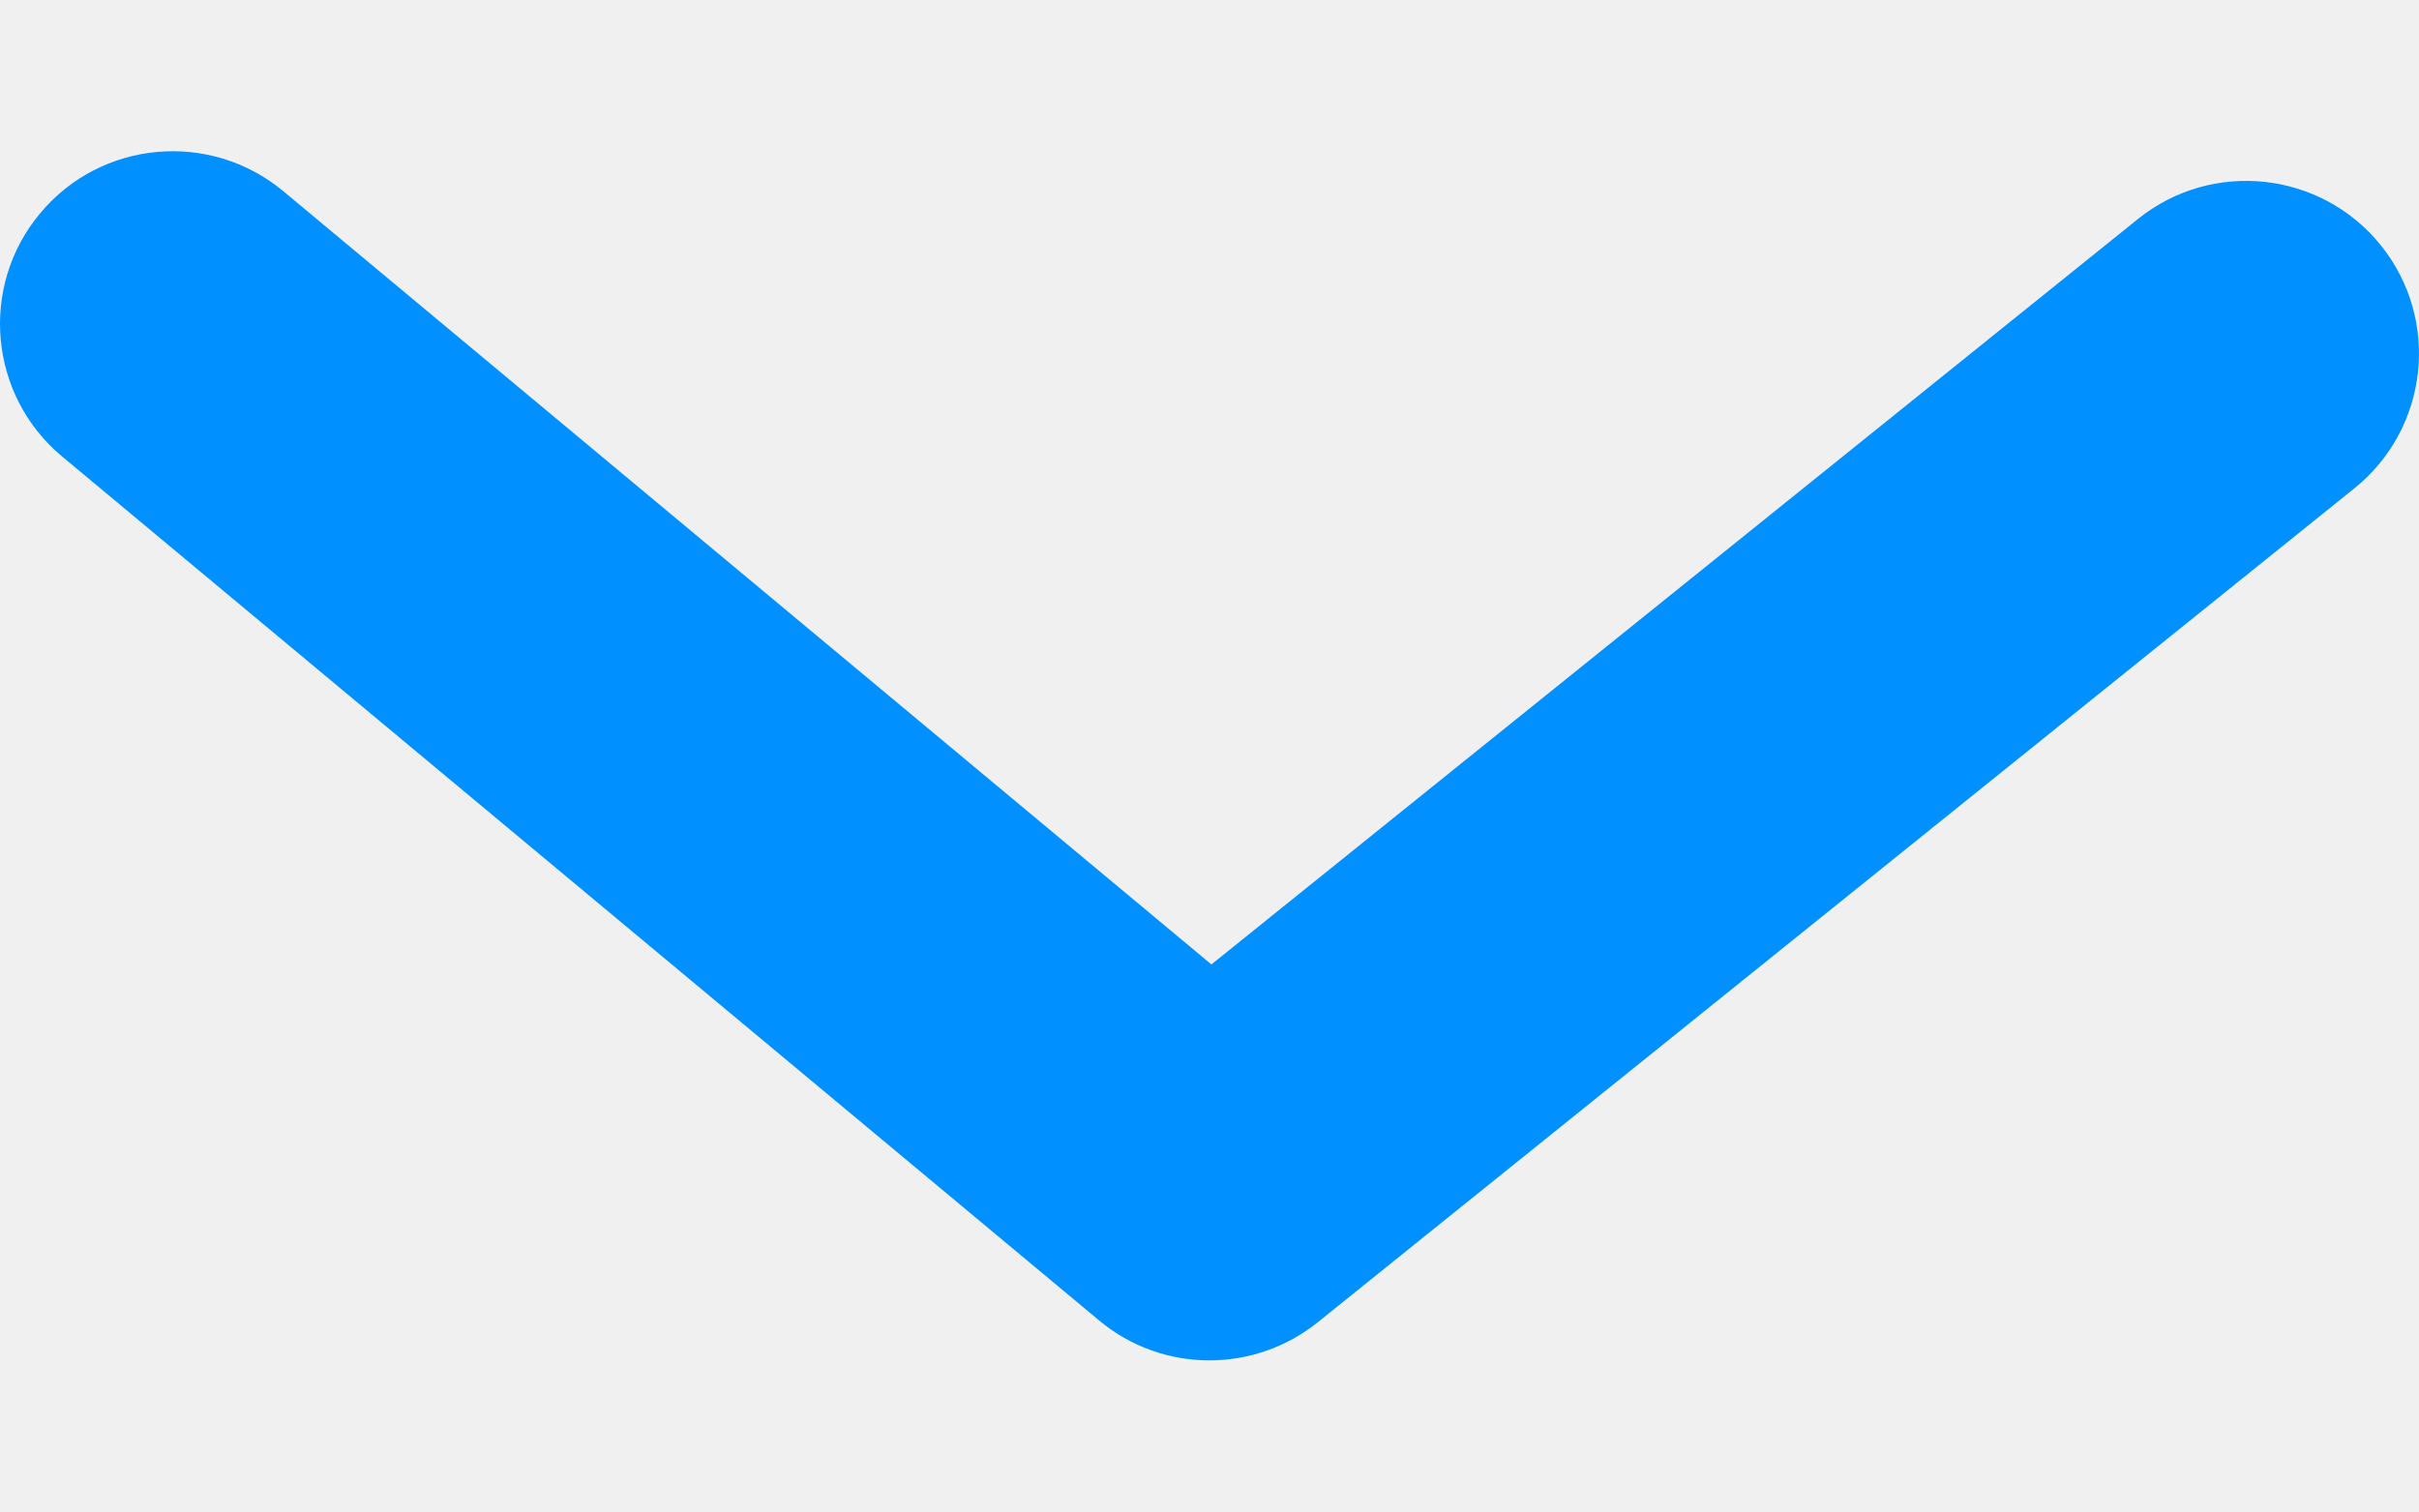
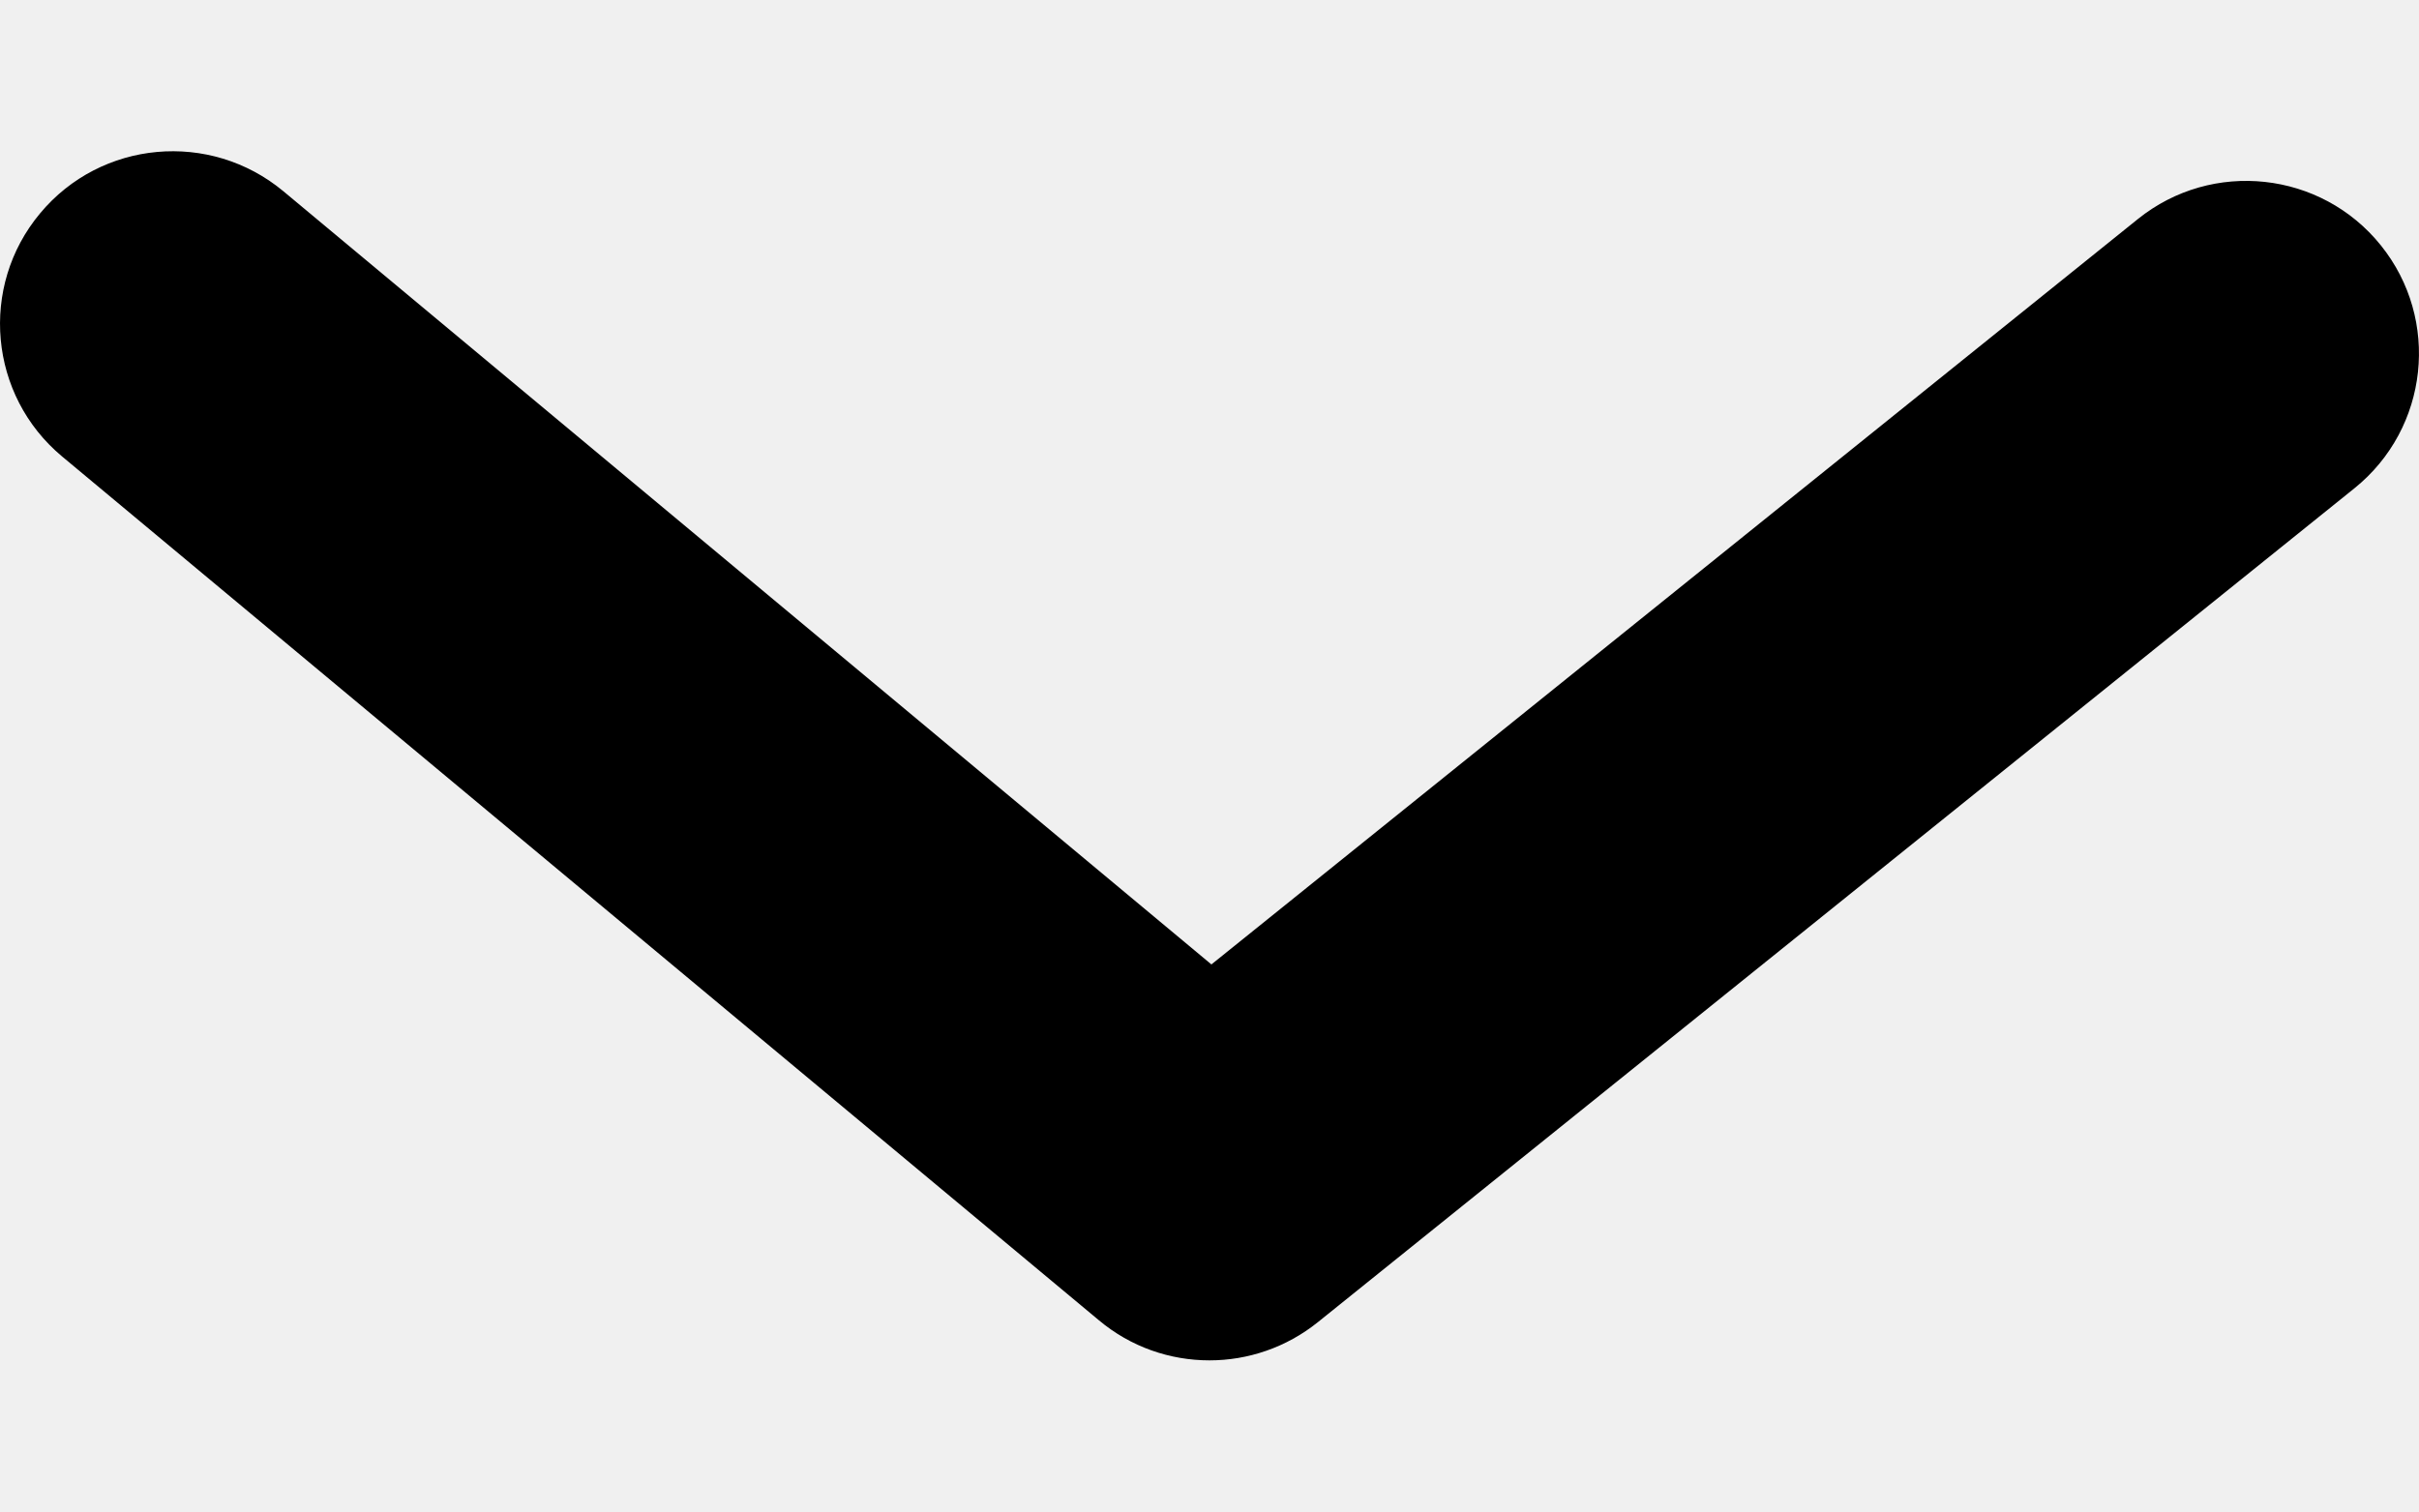
<svg xmlns="http://www.w3.org/2000/svg" xmlns:xlink="http://www.w3.org/1999/xlink" width="16px" height="10px" viewBox="0 0 14 7" version="1.1">
  <defs>
    <path d="M7,7 C6.772,7 6.545,6.923 6.36,6.768 L0.36,1.768 C-0.064,1.415 -0.122,0.784 0.232,0.36 C0.585,-0.064 1.215,-0.121 1.64,0.232 L7.011,4.708 L12.373,0.393 C12.803,0.047 13.433,0.115 13.779,0.545 C14.125,0.975 14.057,1.604 13.627,1.951 L7.627,6.779 C7.444,6.926 7.222,7 7,7" id="path-1" />
  </defs>
  <g id="Page-1" stroke="none" stroke-width="1" fill="none" fill-rule="evenodd">
    <g id="Style-guide-/-Icons-" transform="translate(-63, -272)">
      <g id="27)-Icon/arrow-ios-down" transform="translate(63, 272)">
        <mask id="mask-2" fill="white">
          <use xlink:href="#path-1" />
        </mask>
-         <use id="🎨-Icon-Сolor" fill="#0090FF" xlink:href="#path-1" />
+         <use id="🎨-Icon-Сolor" fill="black" xlink:href="#path-1" />
      </g>
    </g>
  </g>
</svg>
